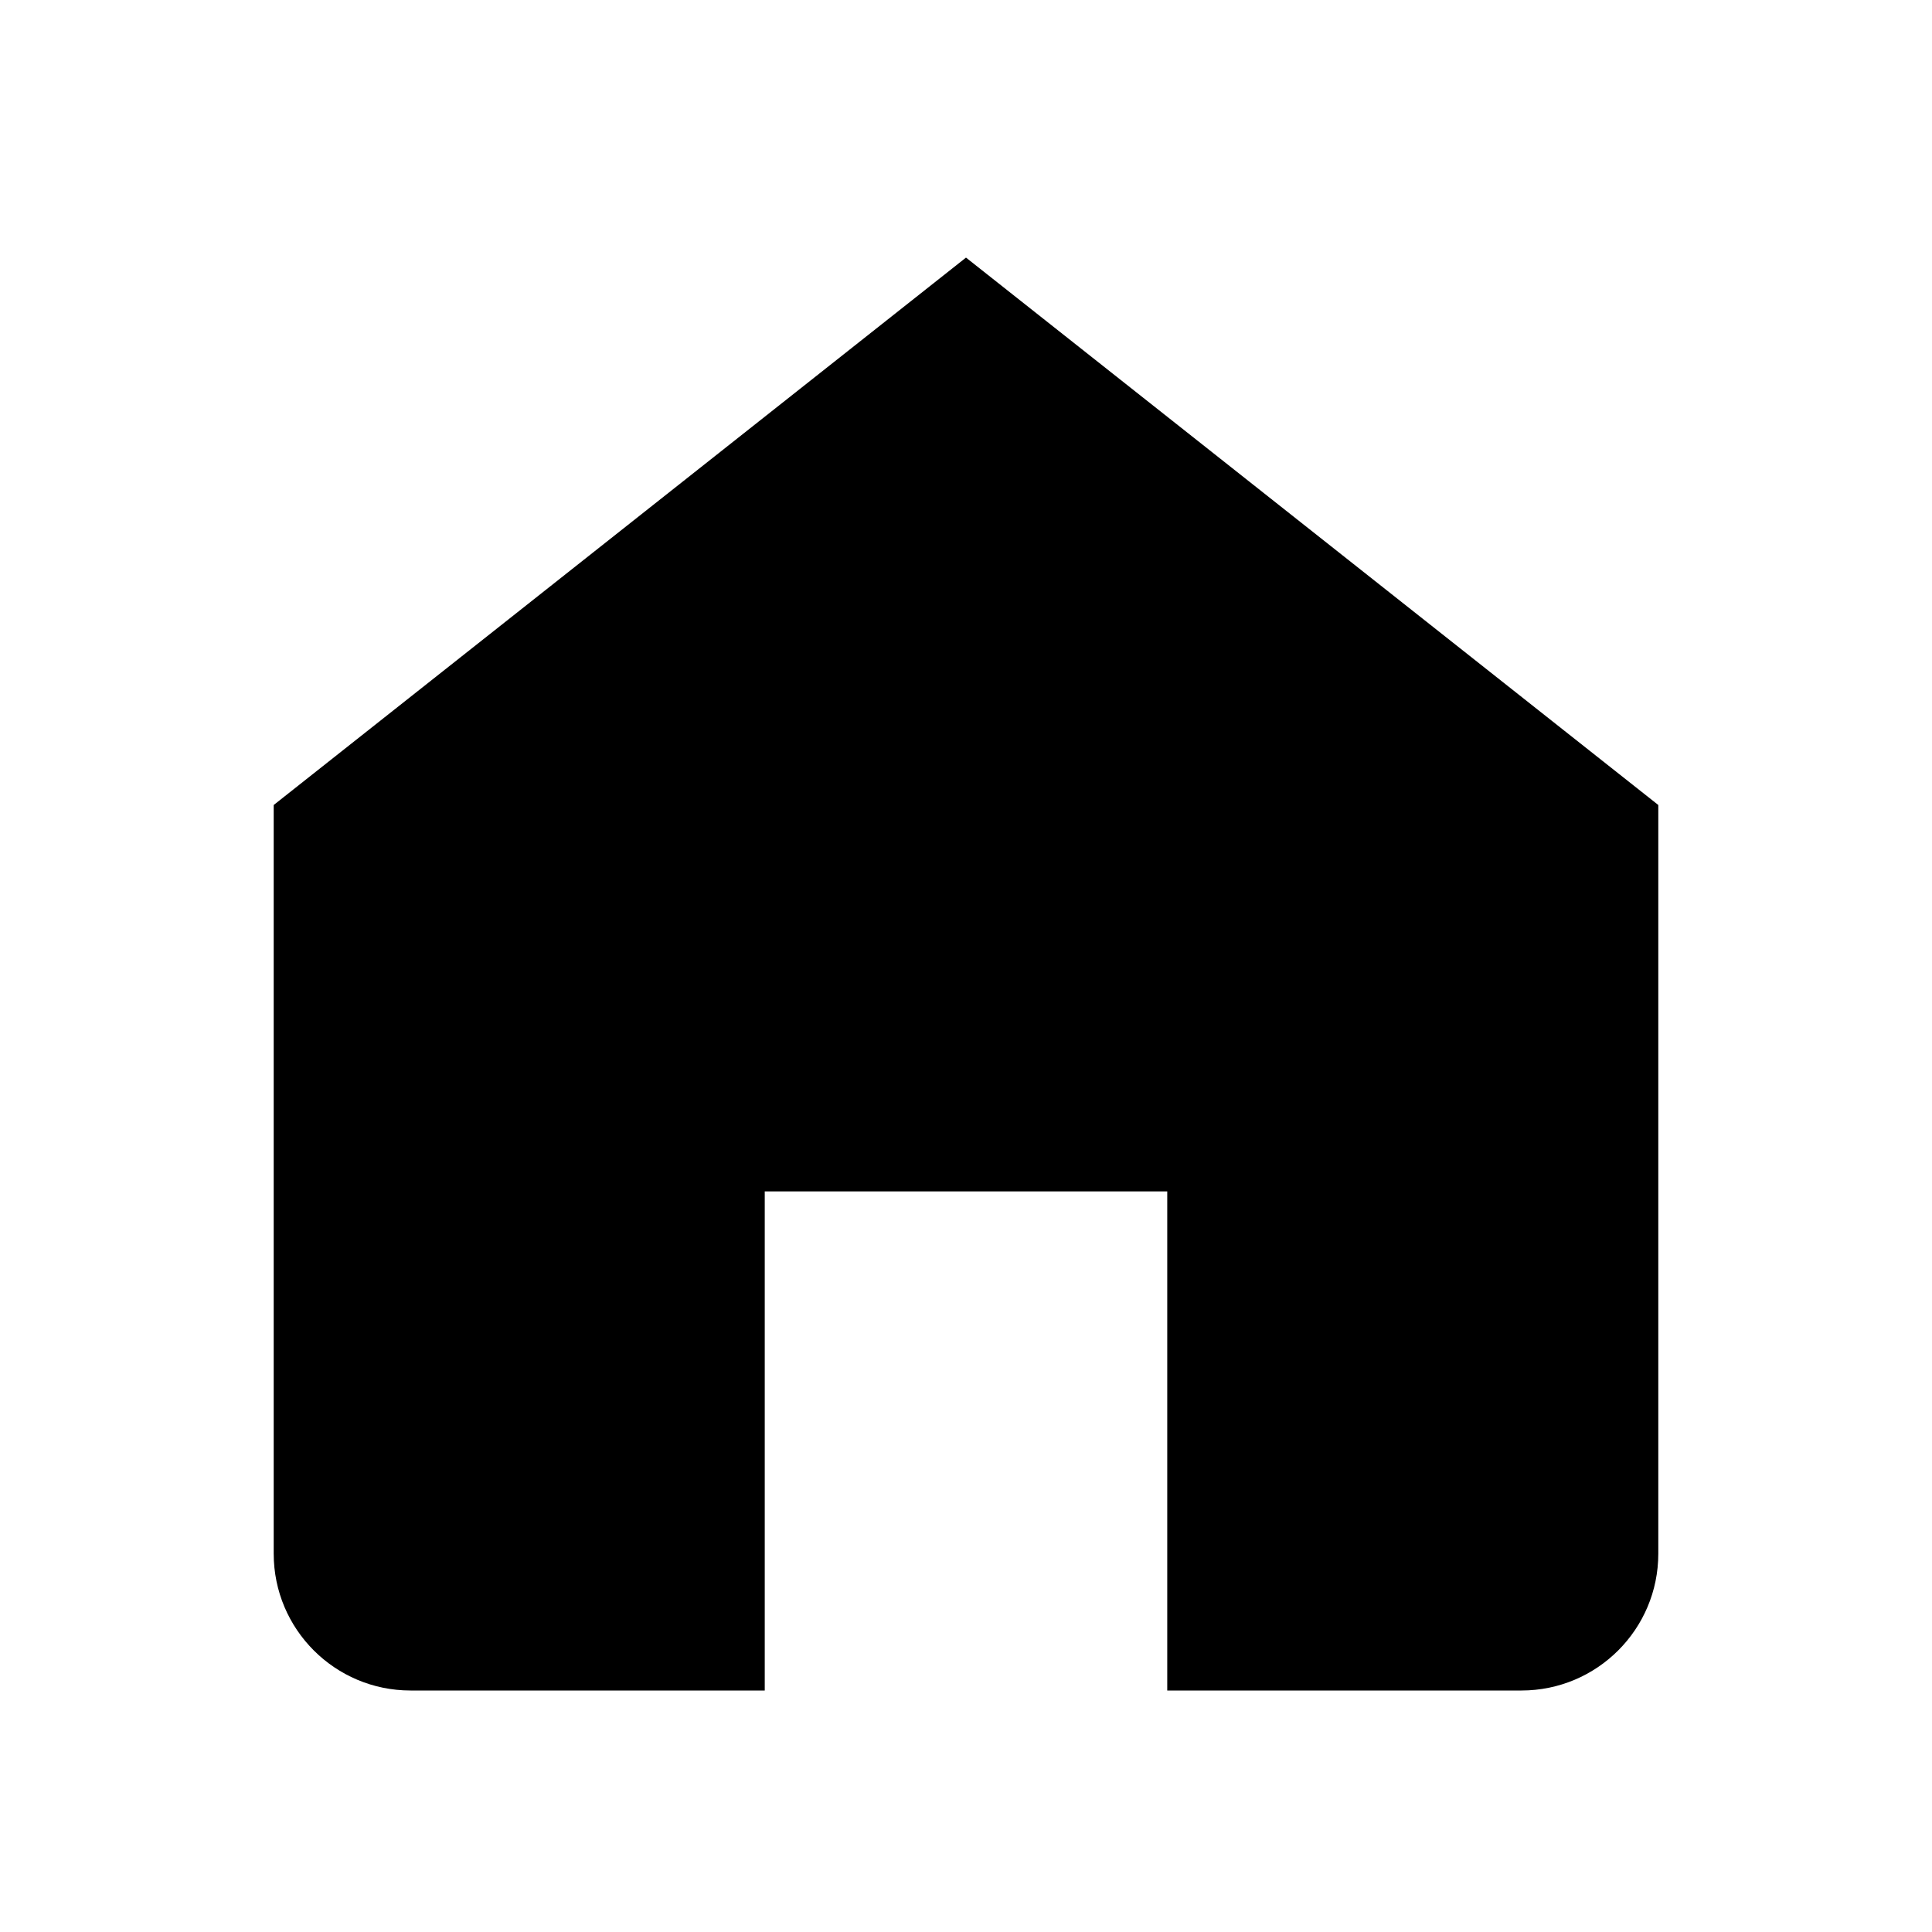
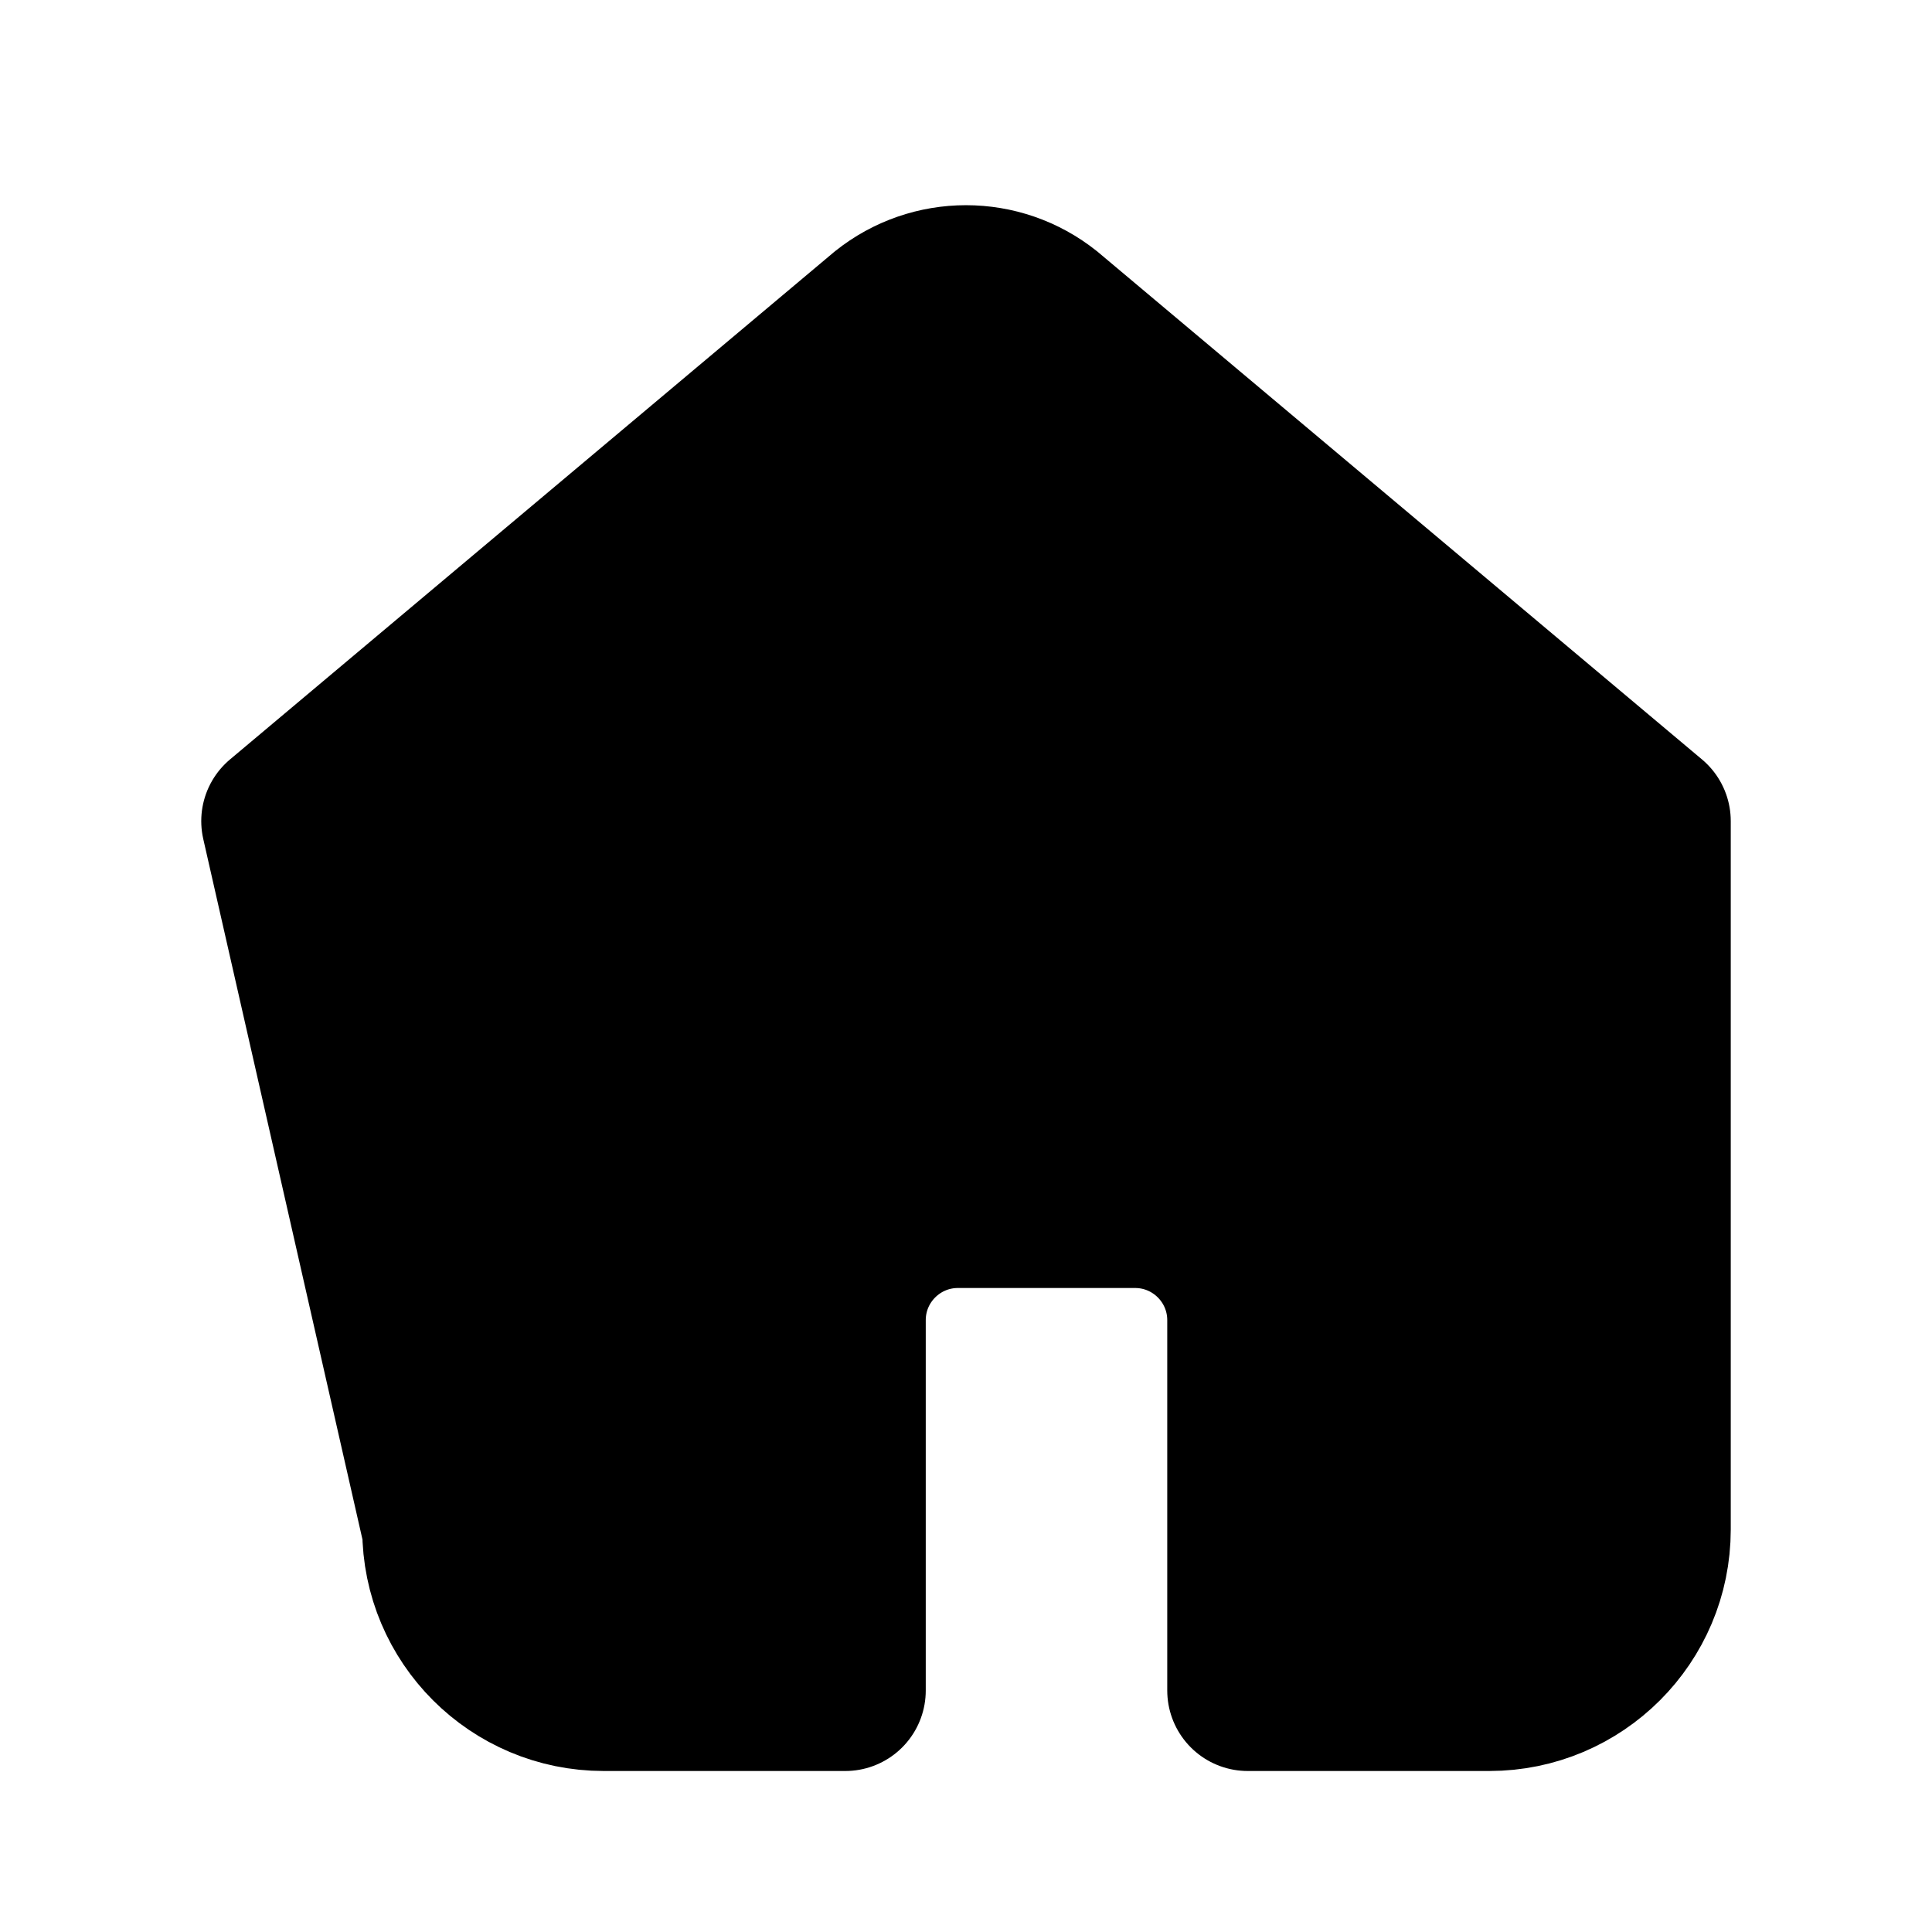
- <svg xmlns="http://www.w3.org/2000/svg" color="#000000" width="24" height="24" viewBox="0 0 24 24">
-   <path fill="currentColor" d="M12 3.2 3.4 10v9.3a1.7 1.7 0 0 0 1.7 1.7h4.4v-6.2h5v6.2h4.4a1.7 1.7 0 0 0 1.7-1.7V10z" />
+ <svg xmlns="http://www.w3.org/2000/svg" viewBox="0 0 24 24" width="24" height="24" fill="none">
+   <path d="M3.5 10.2 11 3.9a1.6 1.6 0 0 1 2 0l7.5 6.3V19a2 2 0 0 1-2 2h-3v-4.6a1.4 1.4 0 0 0-1.4-1.4h-2.2a1.4 1.4 0 0 0-1.4 1.4V21h-3a2 2 0 0 1-2-2z" fill="currentColor" stroke="currentColor" stroke-width="2" stroke-linejoin="round" />
</svg>
